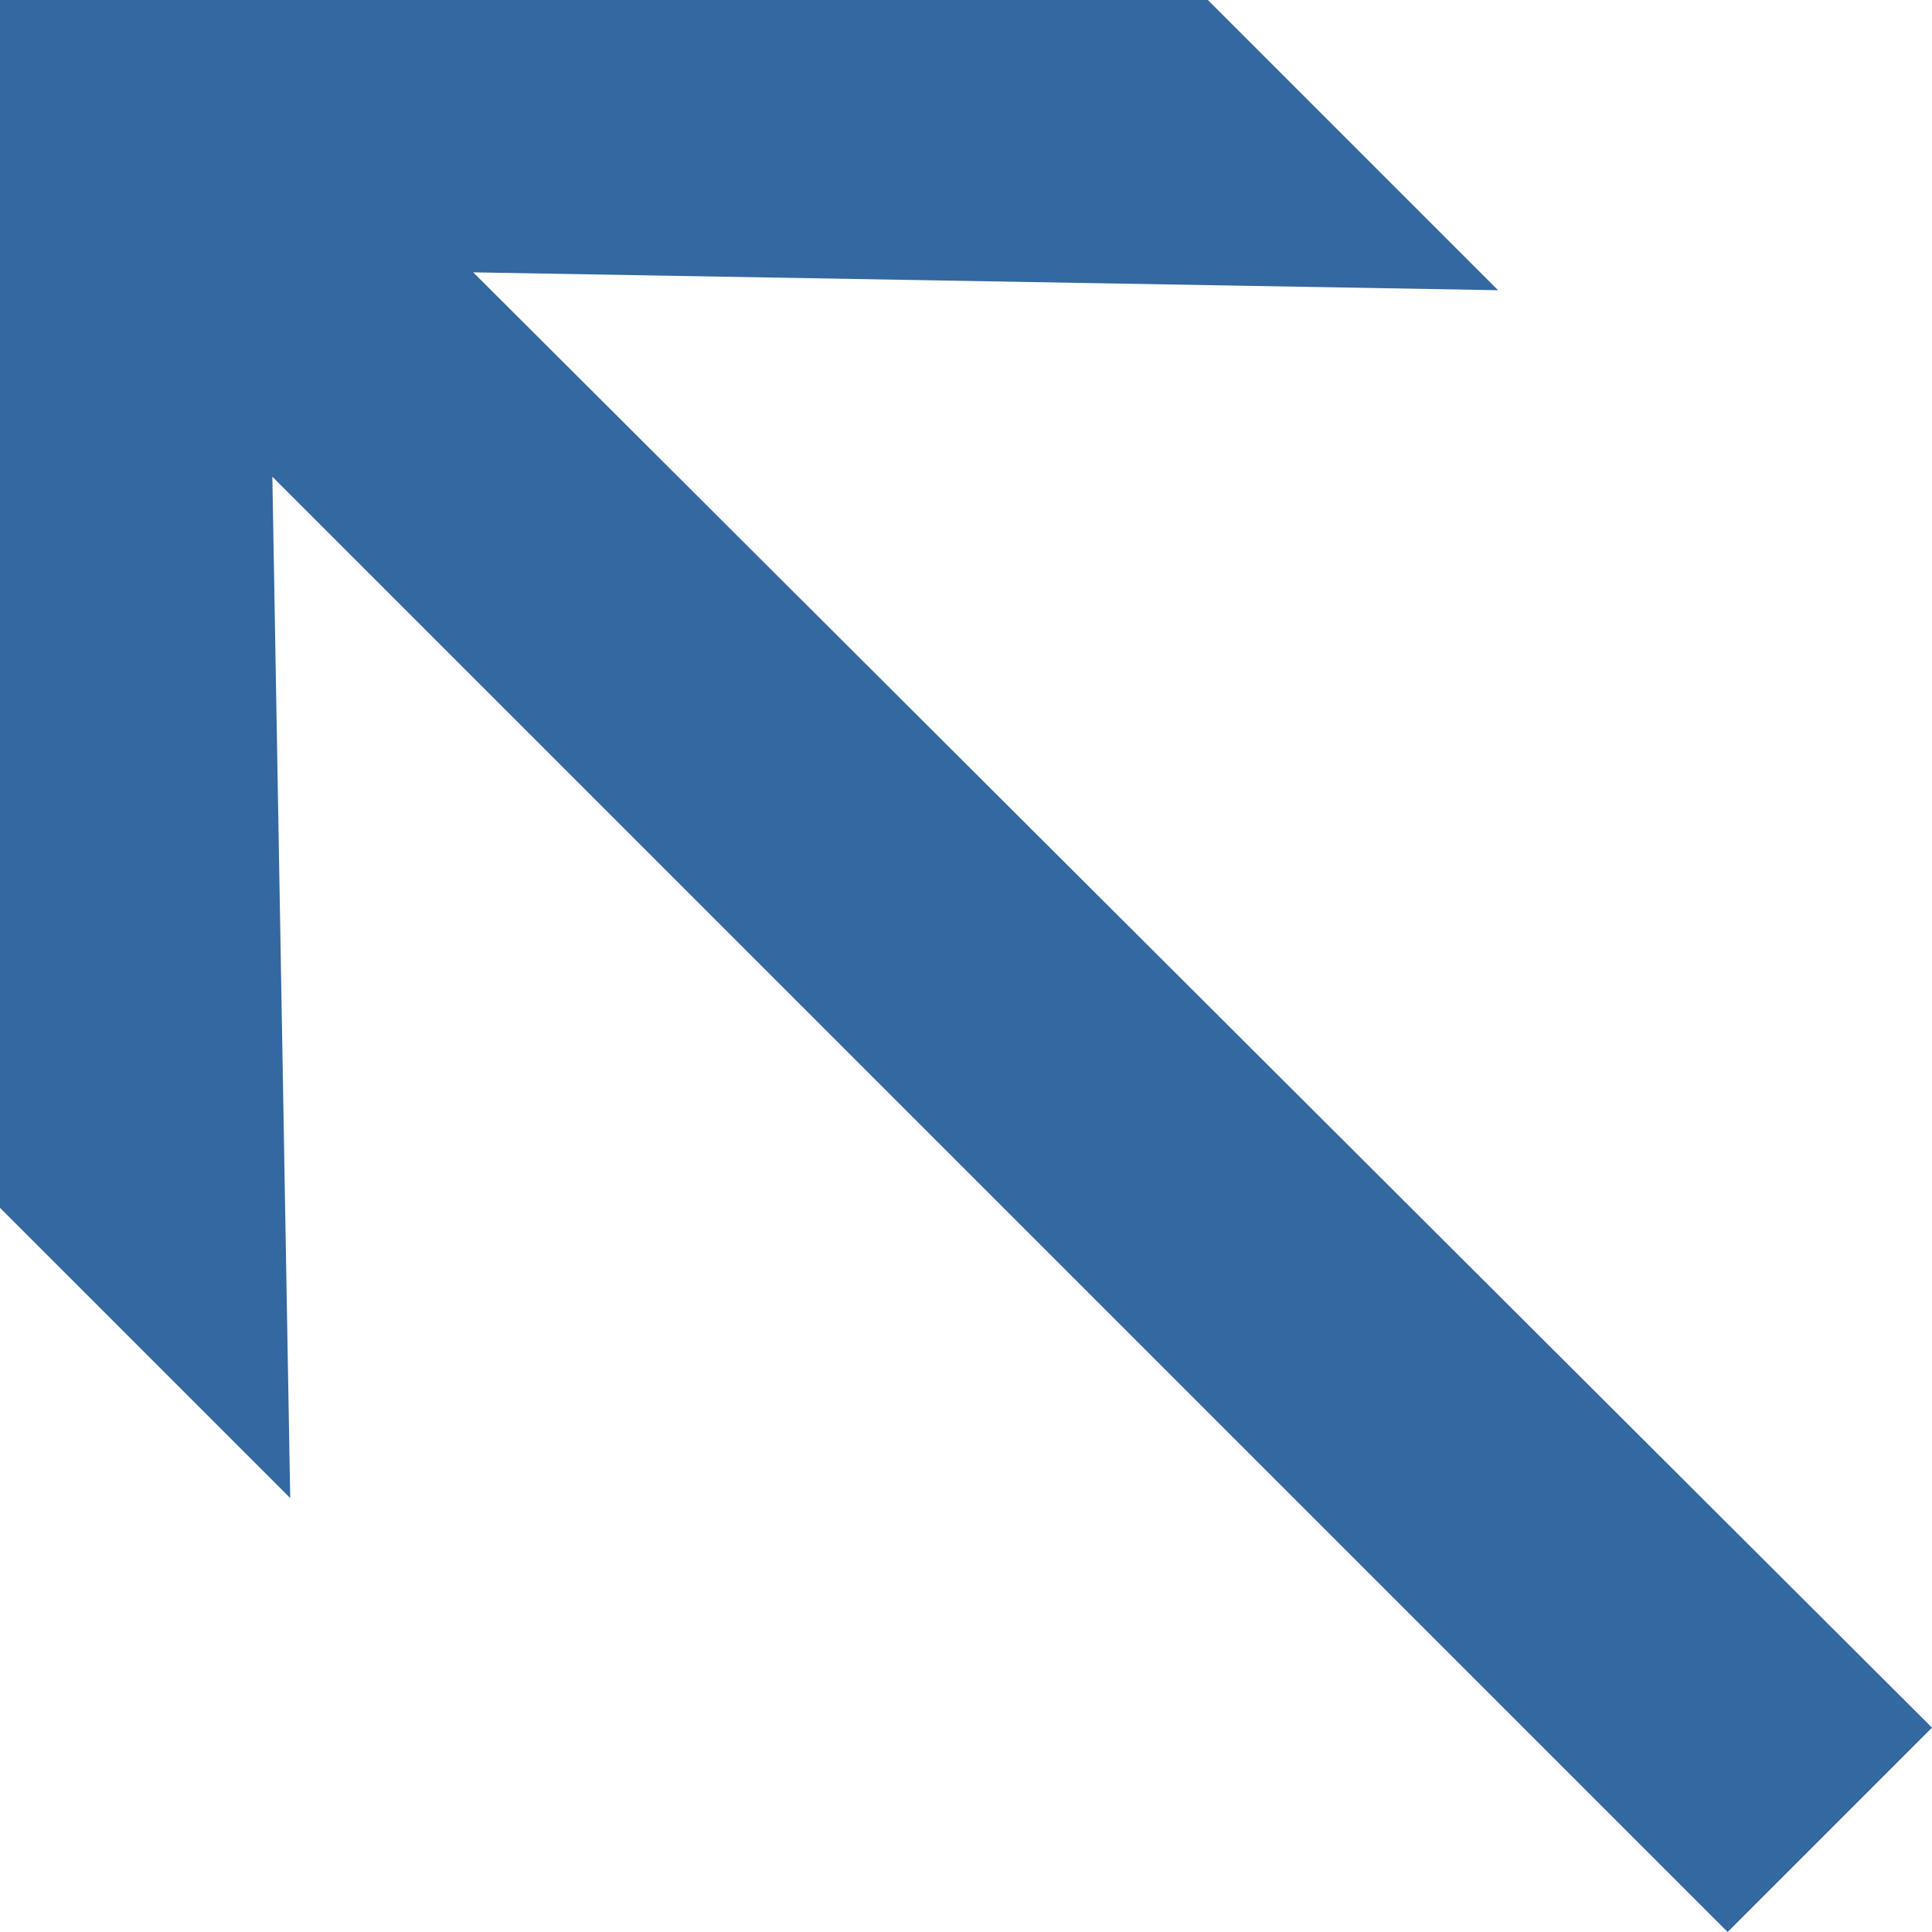
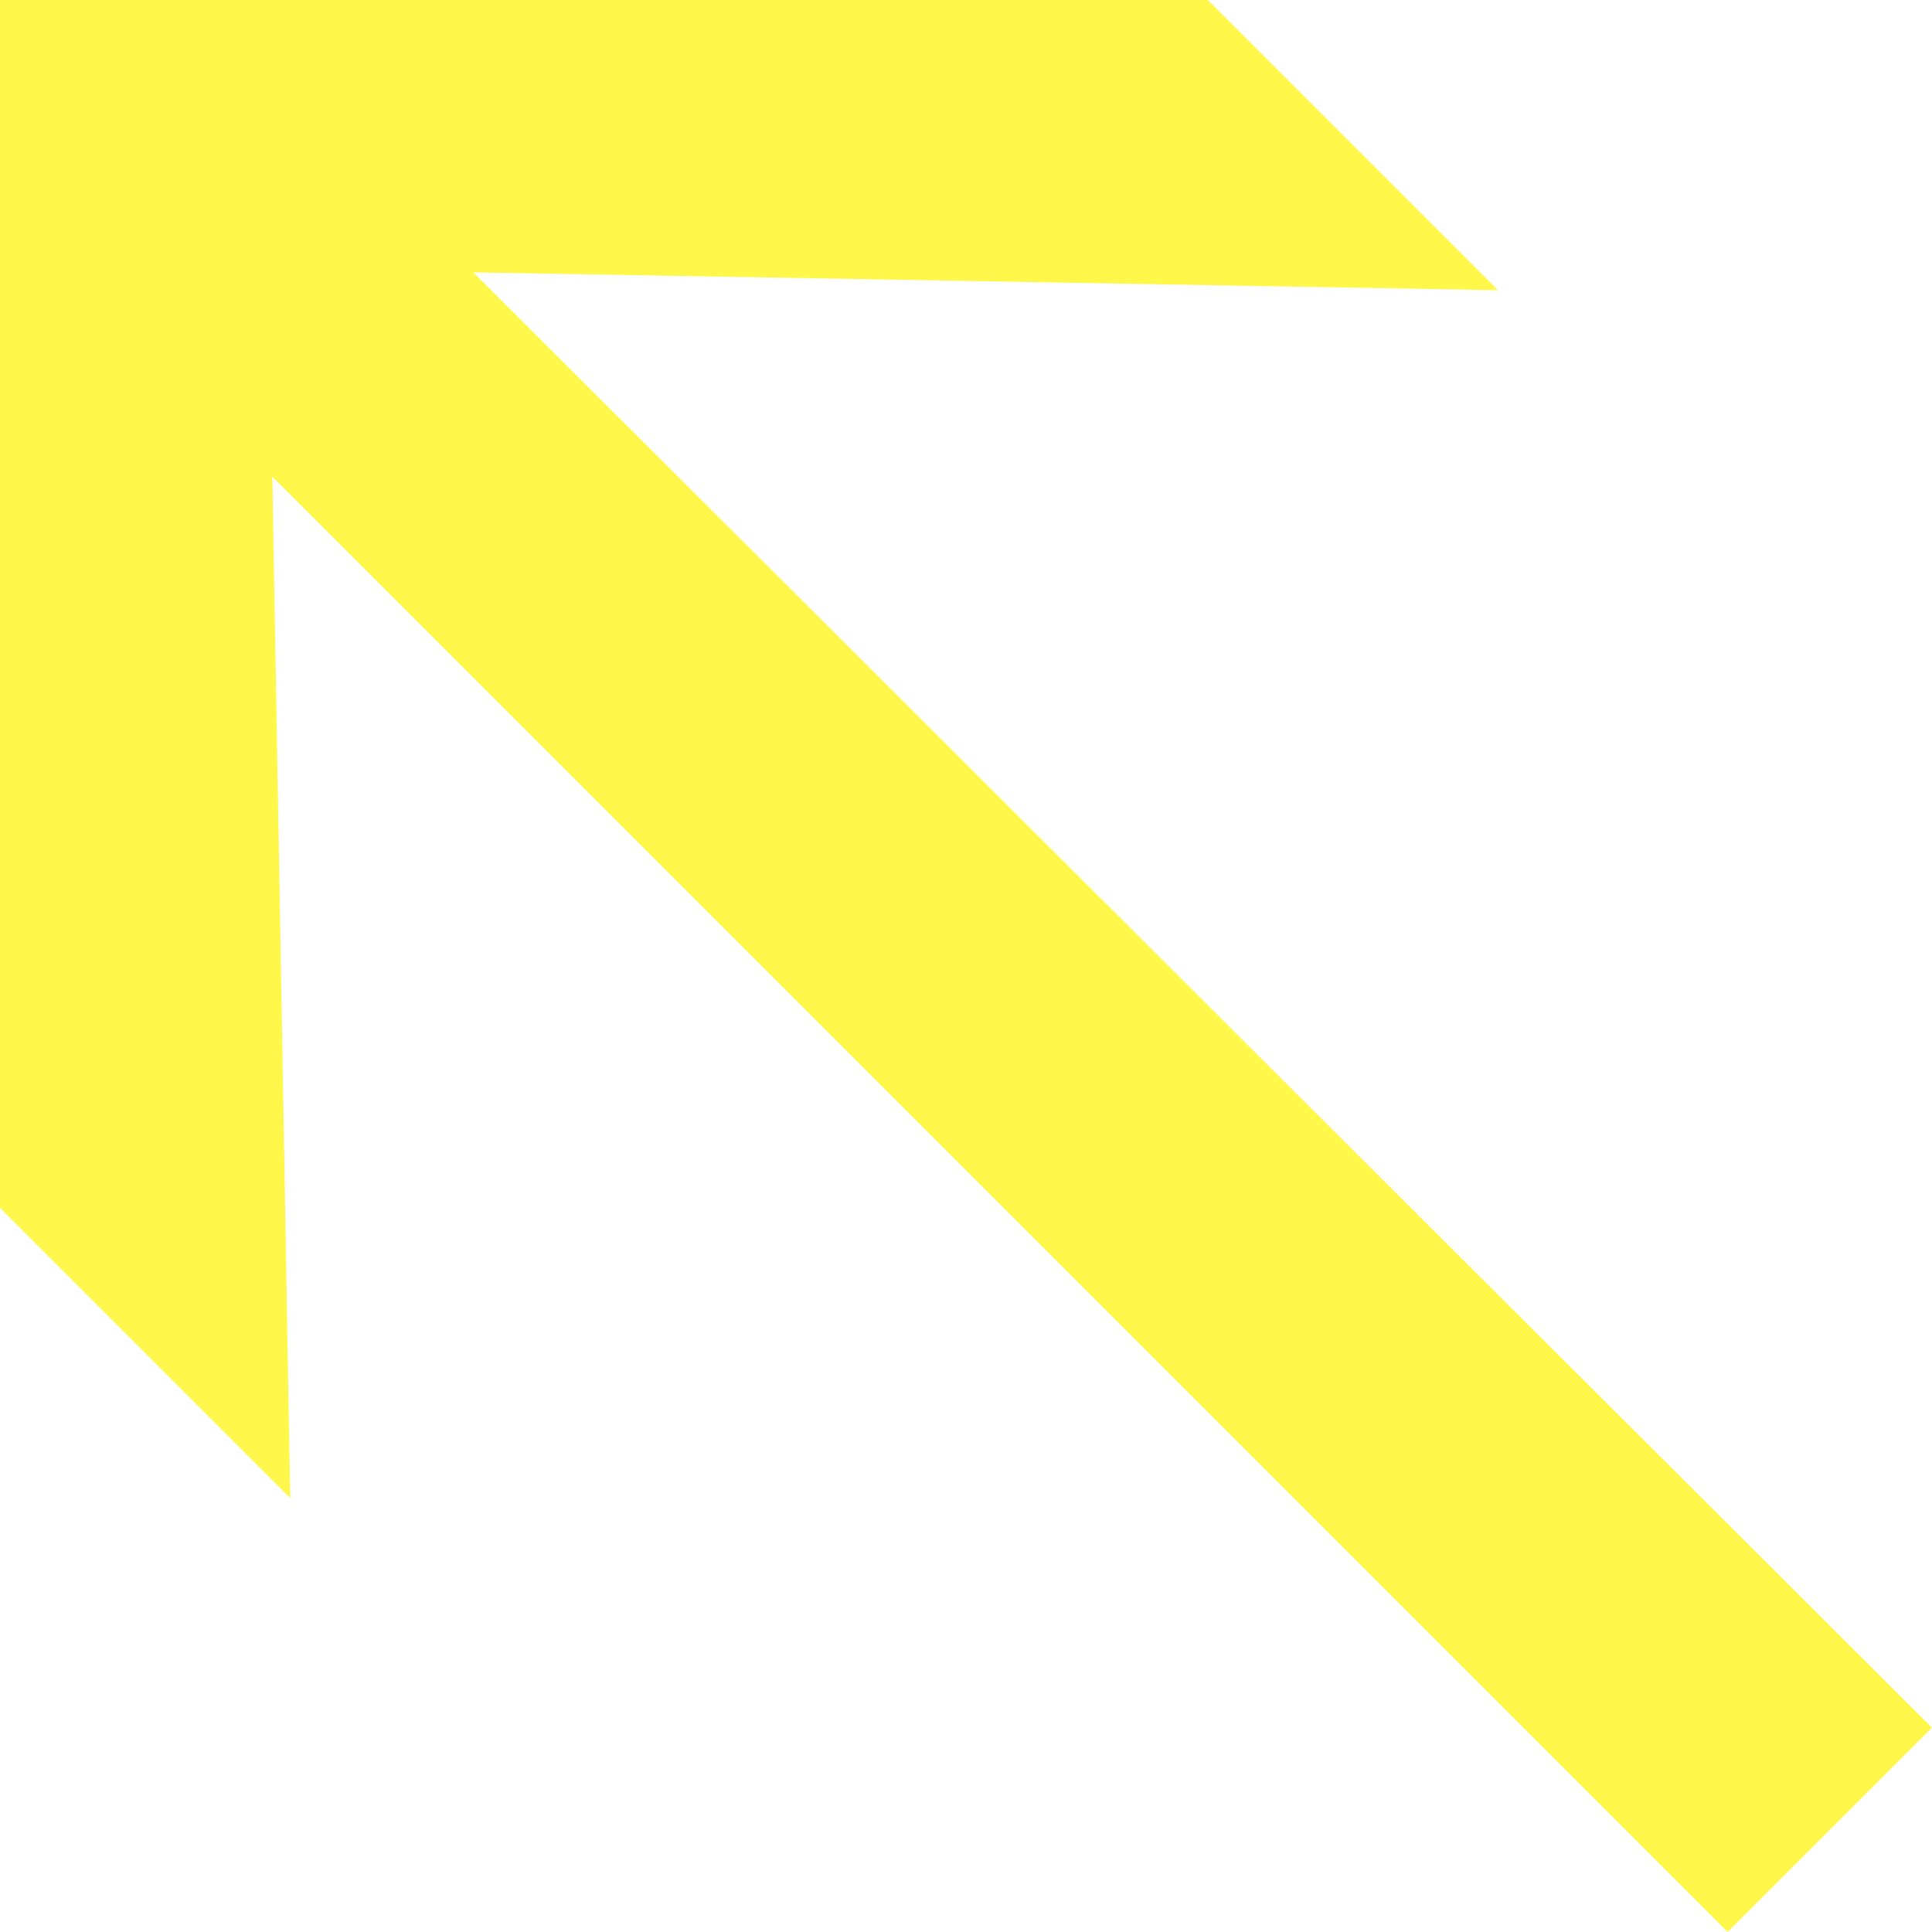
<svg xmlns="http://www.w3.org/2000/svg" width="57" height="57" viewBox="0 0 57 57" fill="none">
-   <path d="M50.971 57L8.035 14.064L8.562 44.197L0 35.635V0H35.635L44.197 8.562L13.961 8.035L57 50.971L50.971 57Z" fill="#3368A0" />
+   <path d="M50.971 57L8.035 14.064L8.562 44.197L0 35.635V0H35.635L44.197 8.562L13.961 8.035L57 50.971L50.971 57Z" fill="#FFF84B" />
</svg>
